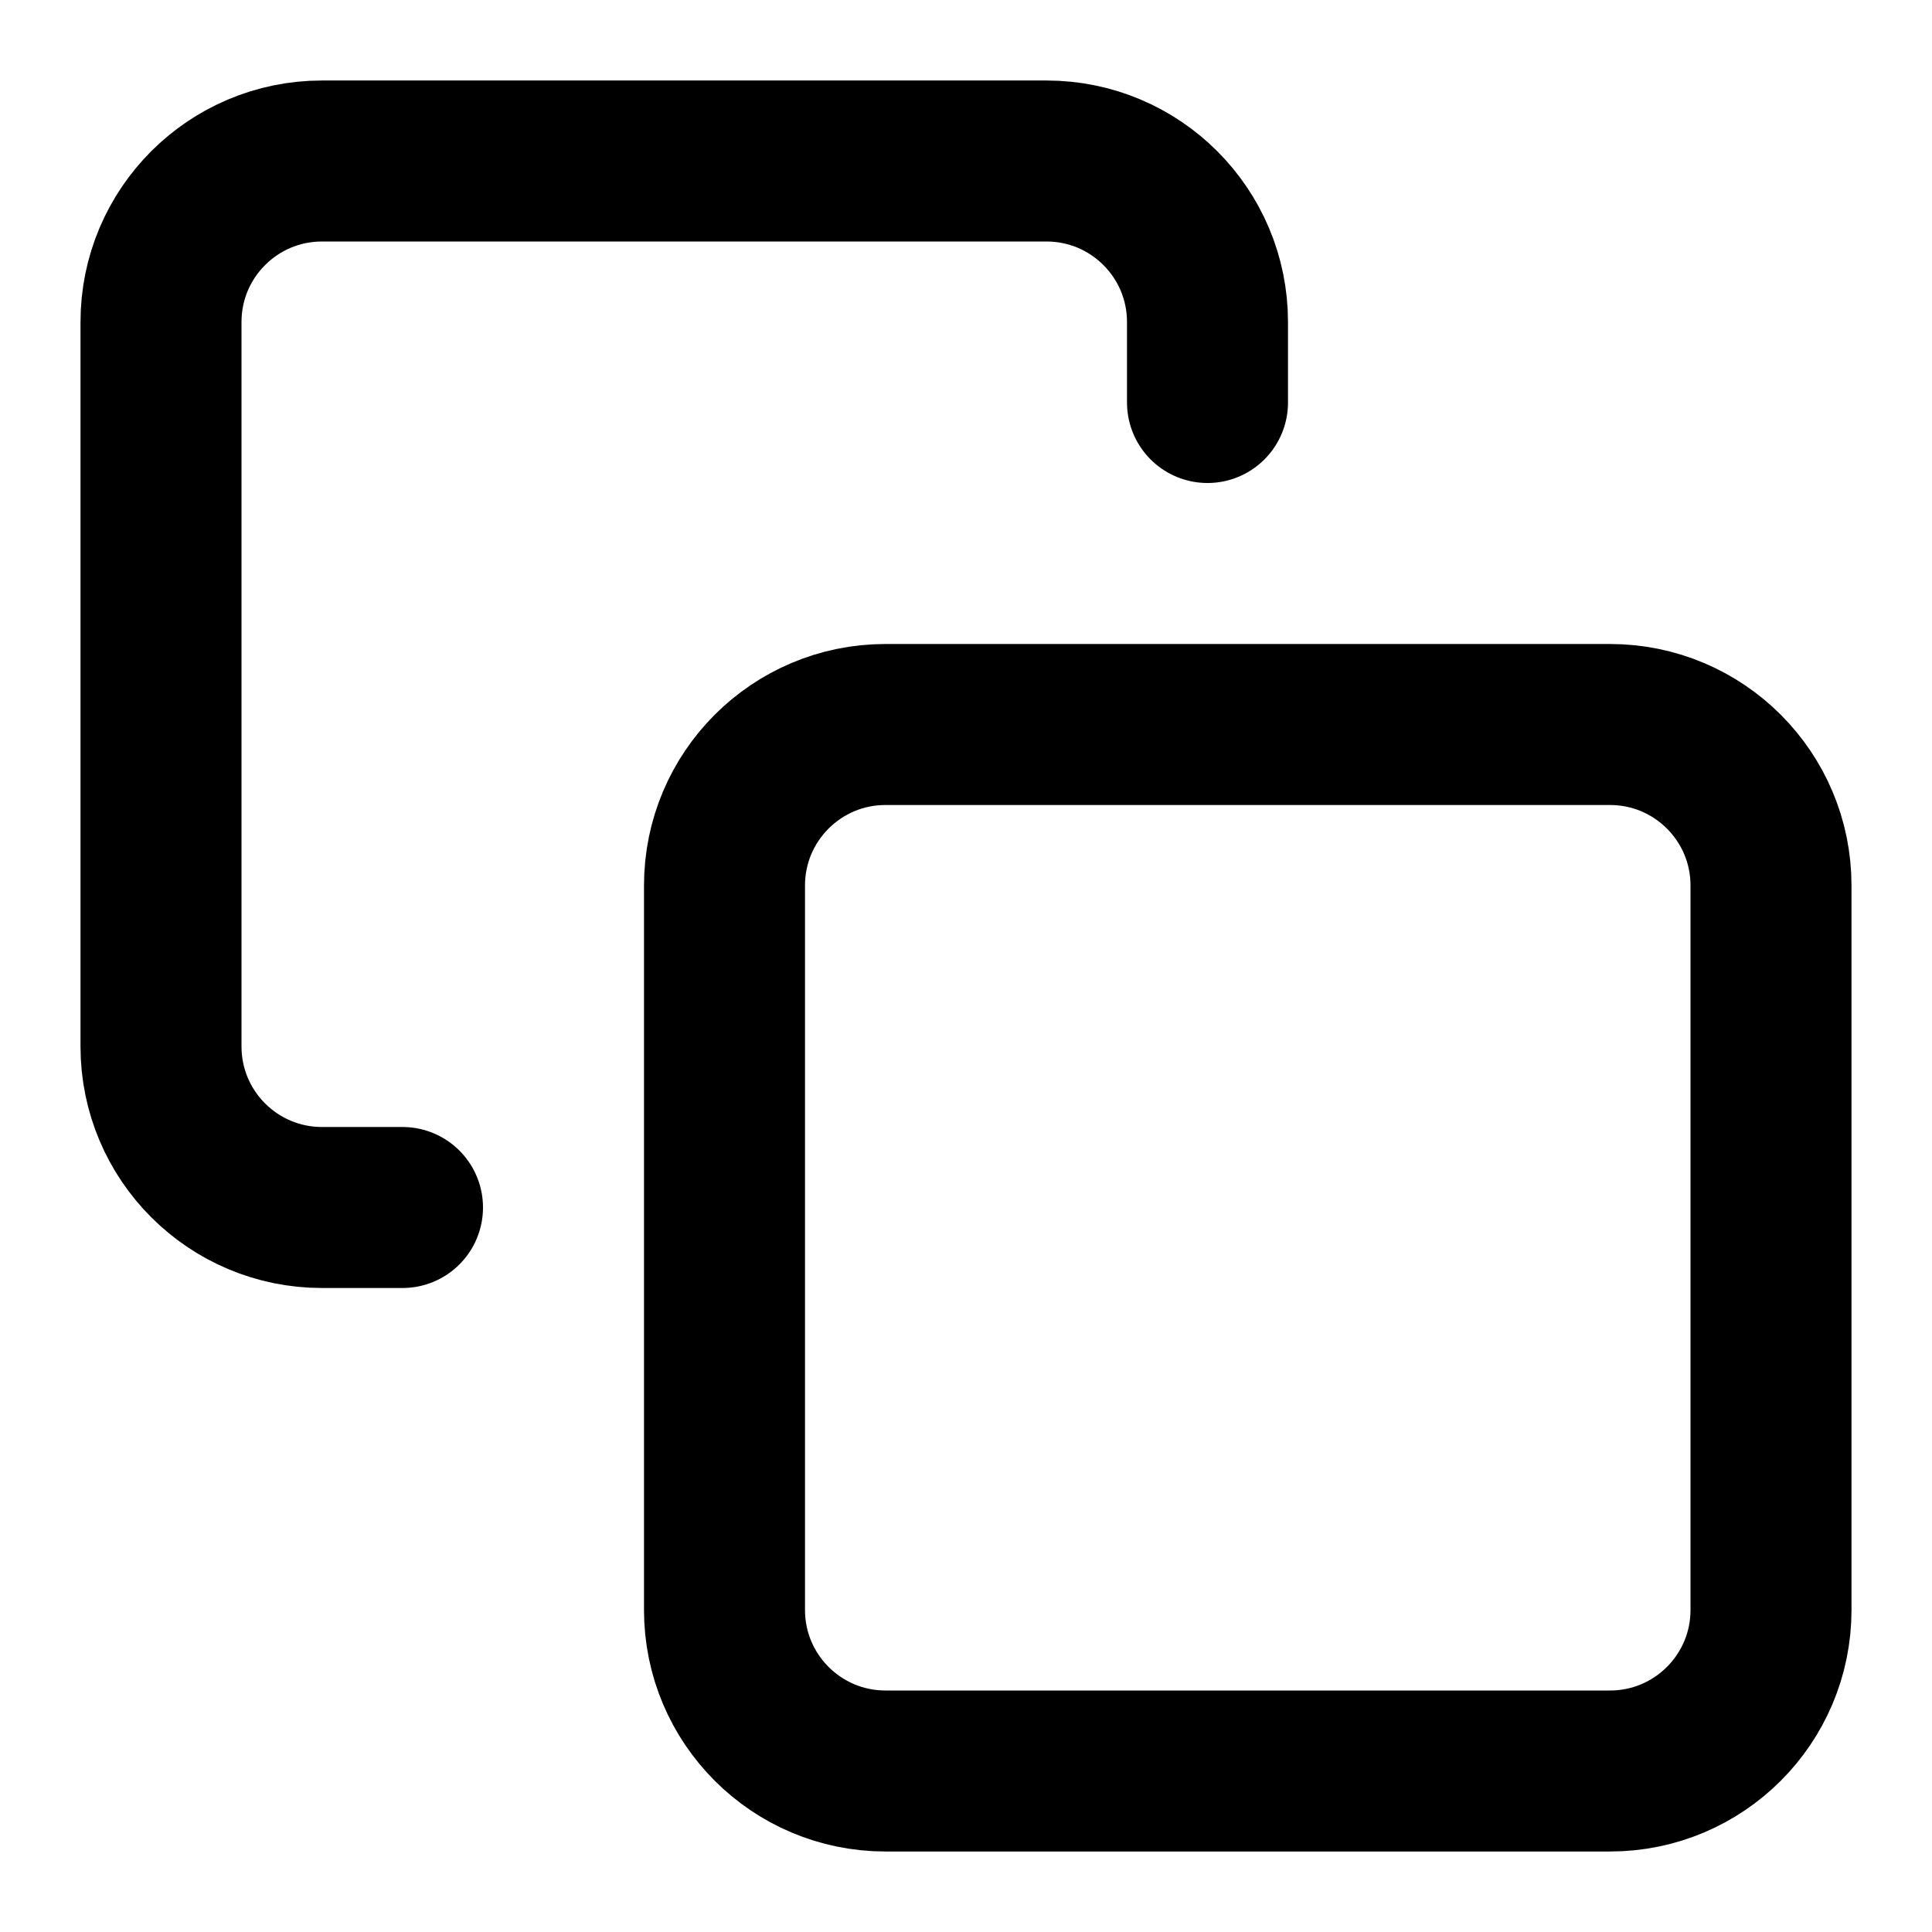
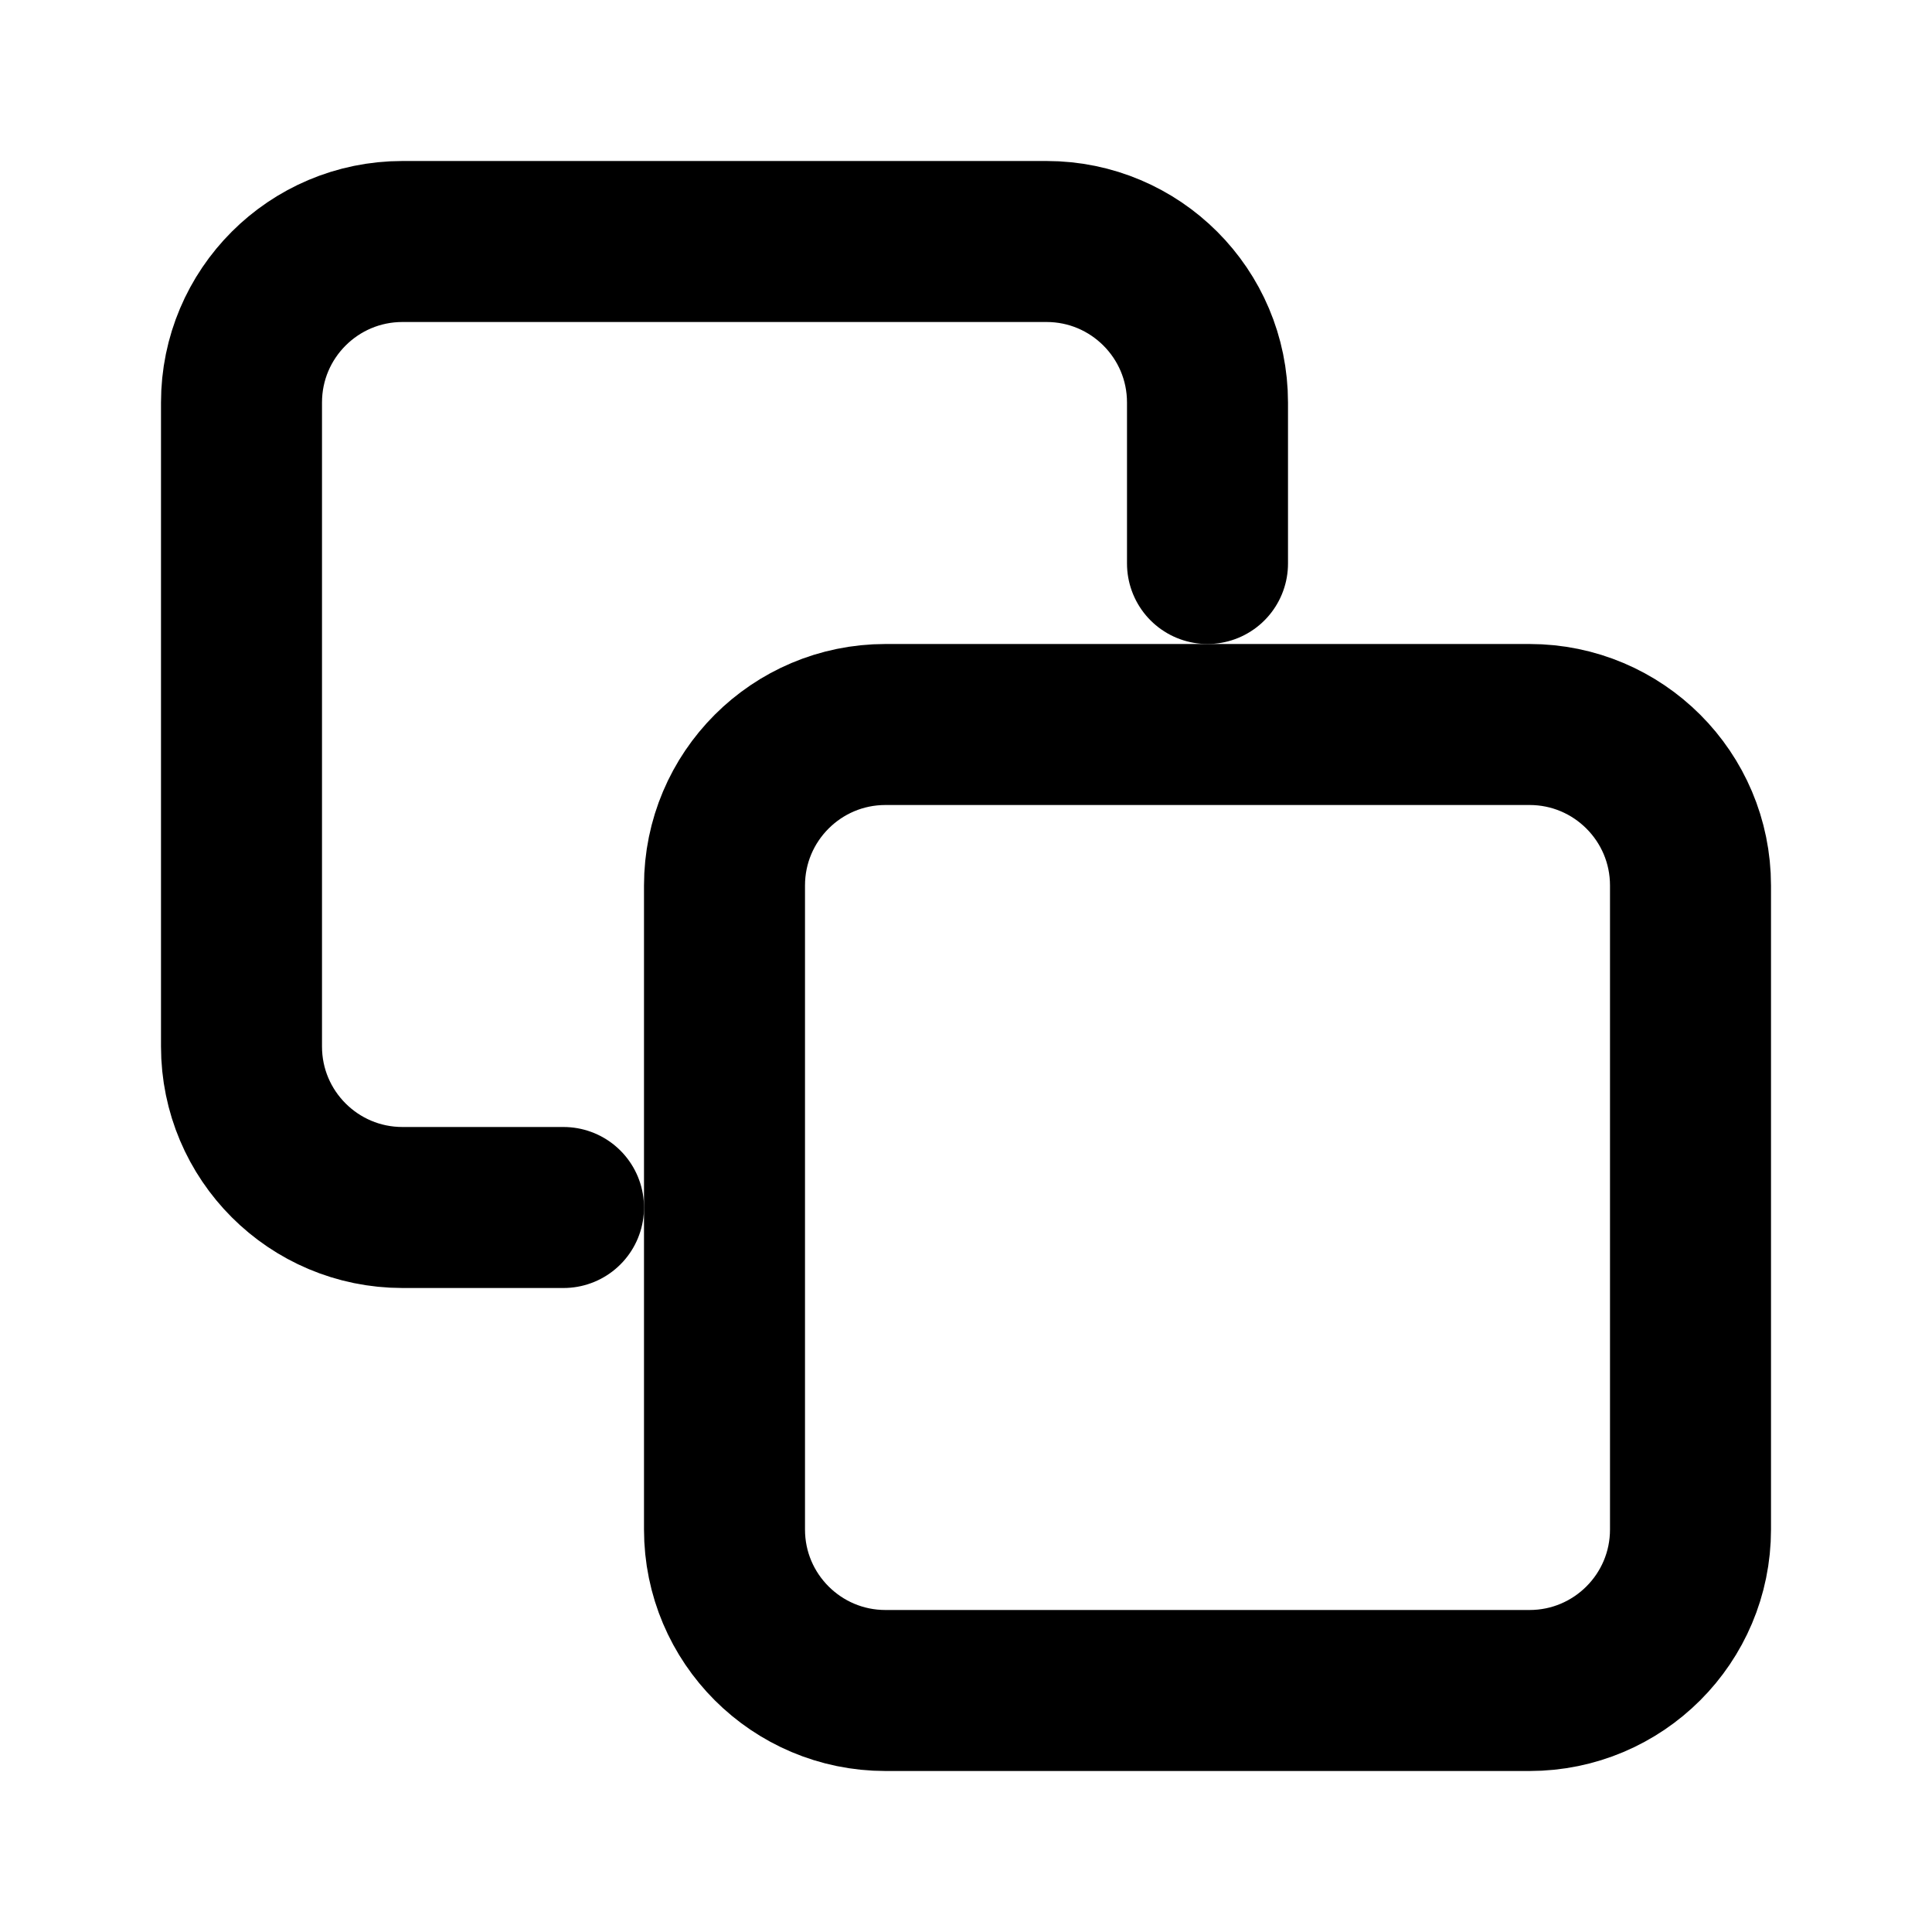
<svg xmlns="http://www.w3.org/2000/svg" width="24" height="24" viewBox="0 0 24 24" fill="none" stroke="currentColor" stroke-width="2" stroke-linecap="round" stroke-linejoin="round">
-   <rect x="9" y="9" width="13" height="13" rx="2" />
-   <path d="M5 15H4a2 2 0 0 1-2-2V4a2 2 0 0 1 2-2h9a2 2 0 0 1 2 2v1" />
+   <rect x="9" y="9" width="12" height="12" rx="2" />
+   <path d="M15 7V5a2 2 0 0 0-2-2H5a2 2 0 0 0-2 2v8a2 2 0 0 0 2 2h2" />
</svg>
